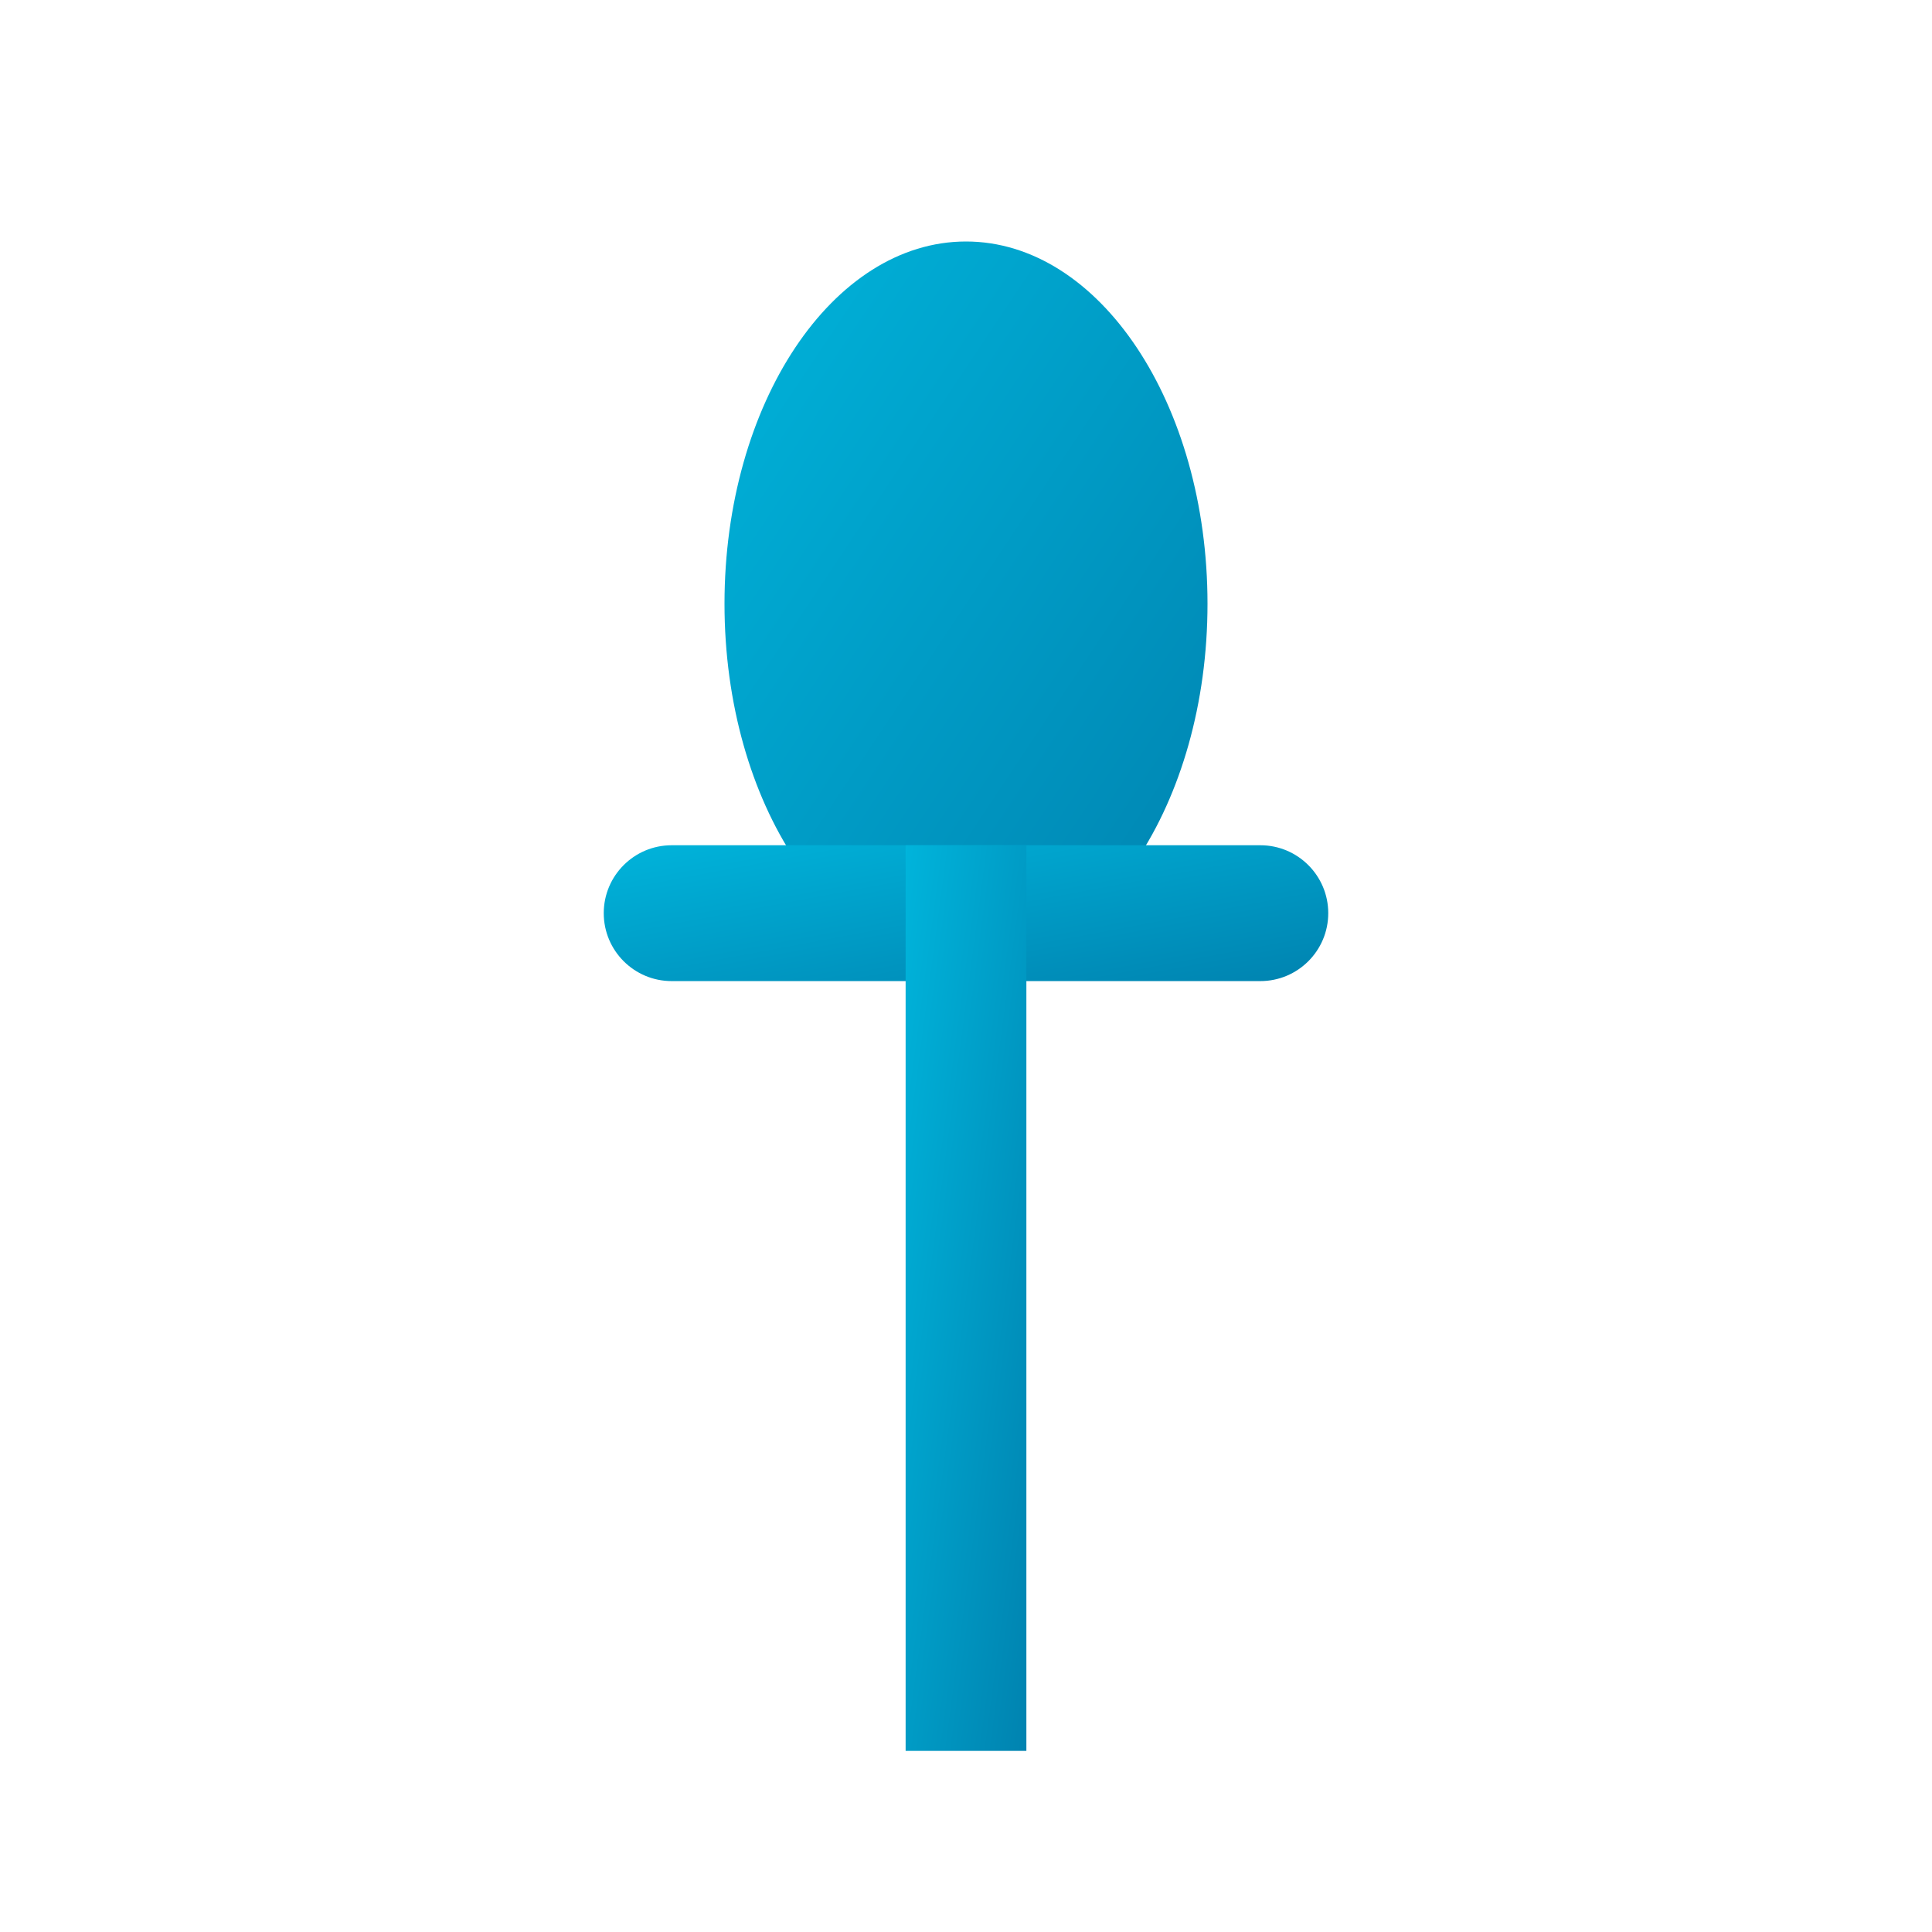
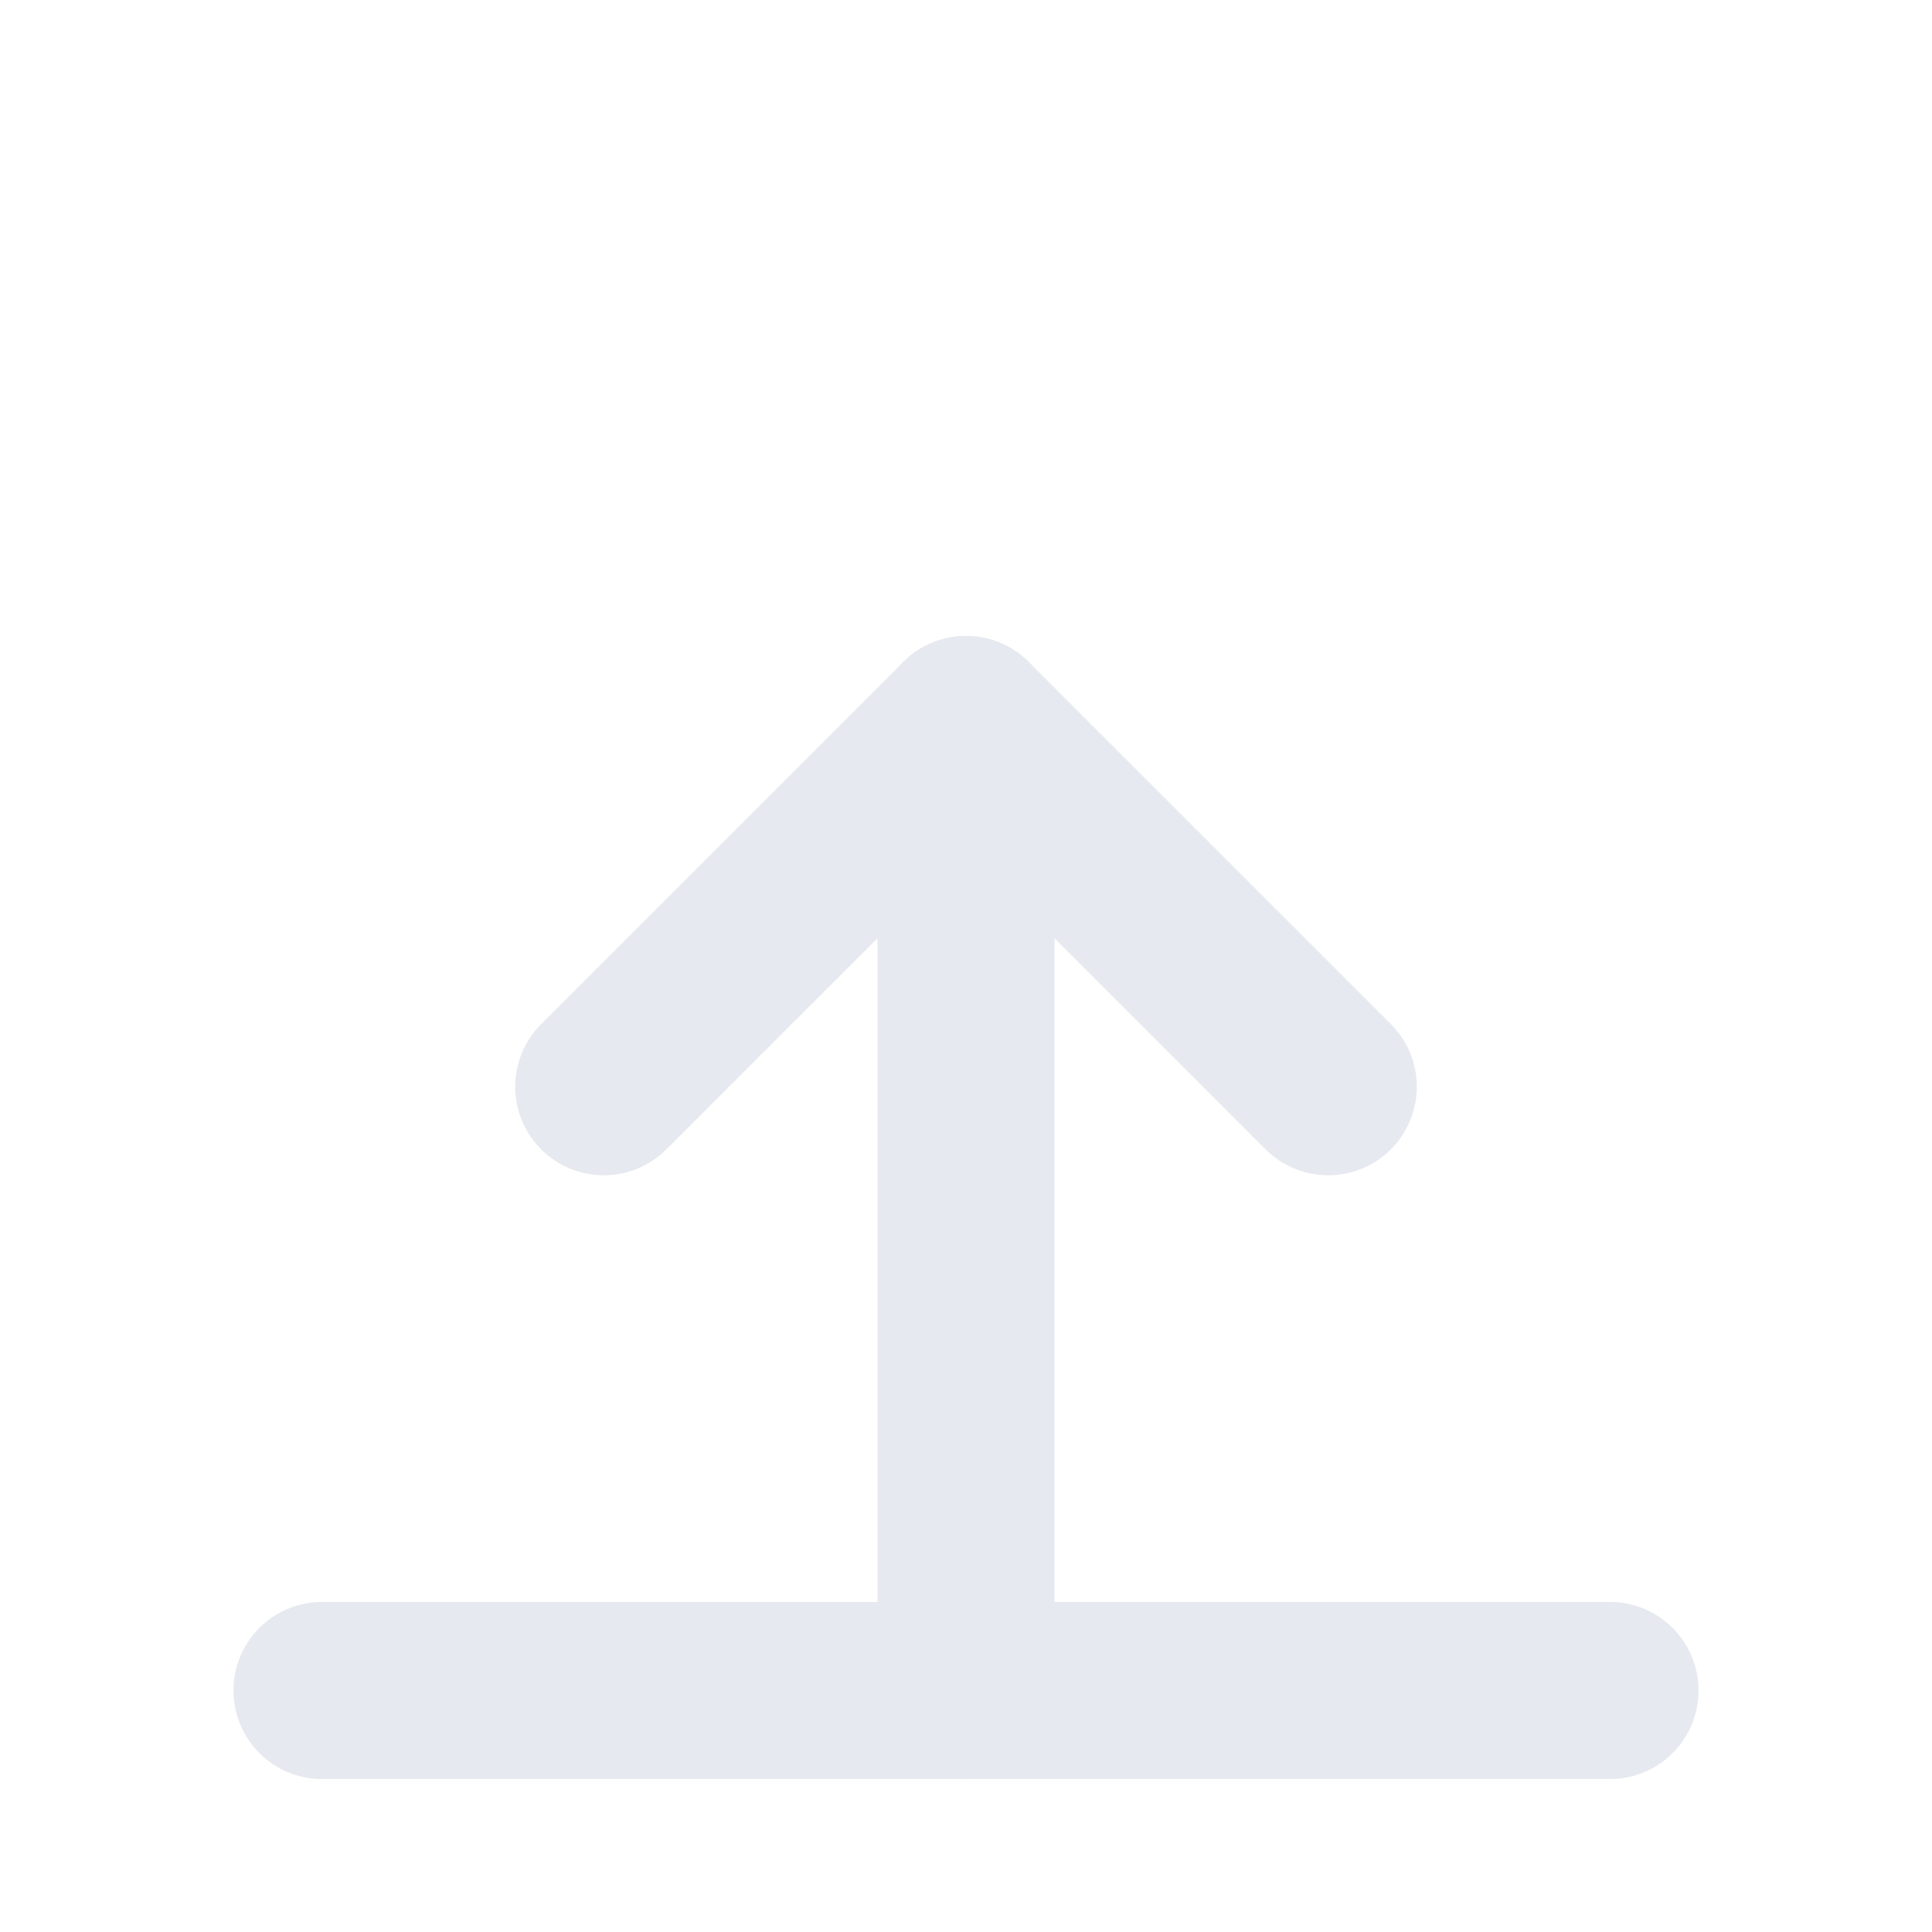
- <svg xmlns="http://www.w3.org/2000/svg" width="512" height="512" viewBox="0 0 512 512" fill="none">
-   <defs>
-     <linearGradient id="gradAnkh" x1="0" y1="0" x2="1" y2="1">
-       <stop offset="0%" stop-color="#00b4db" />
-       <stop offset="100%" stop-color="#0083b0" />
-     </linearGradient>
-   </defs>
-   <ellipse cx="256" cy="160" rx="64" ry="96" fill="url(#gradAnkh)" />
-   <rect x="160" y="224" width="192" height="36" rx="18" fill="url(#gradAnkh)" />
-   <rect x="240" y="224" width="32" height="240" fill="url(#gradAnkh)" />
+ <svg xmlns="http://www.w3.org/2000/svg" viewBox="0 0 24 24" fill="none" stroke="#e6e9ef" stroke-width="2.2" stroke-linecap="round" stroke-linejoin="round">
+   <path d="M12 21V9" />
+   <path d="M7.5 13.5L12 9l4.5 4.5" />
+   <path d="M4 21h16" />
</svg>
